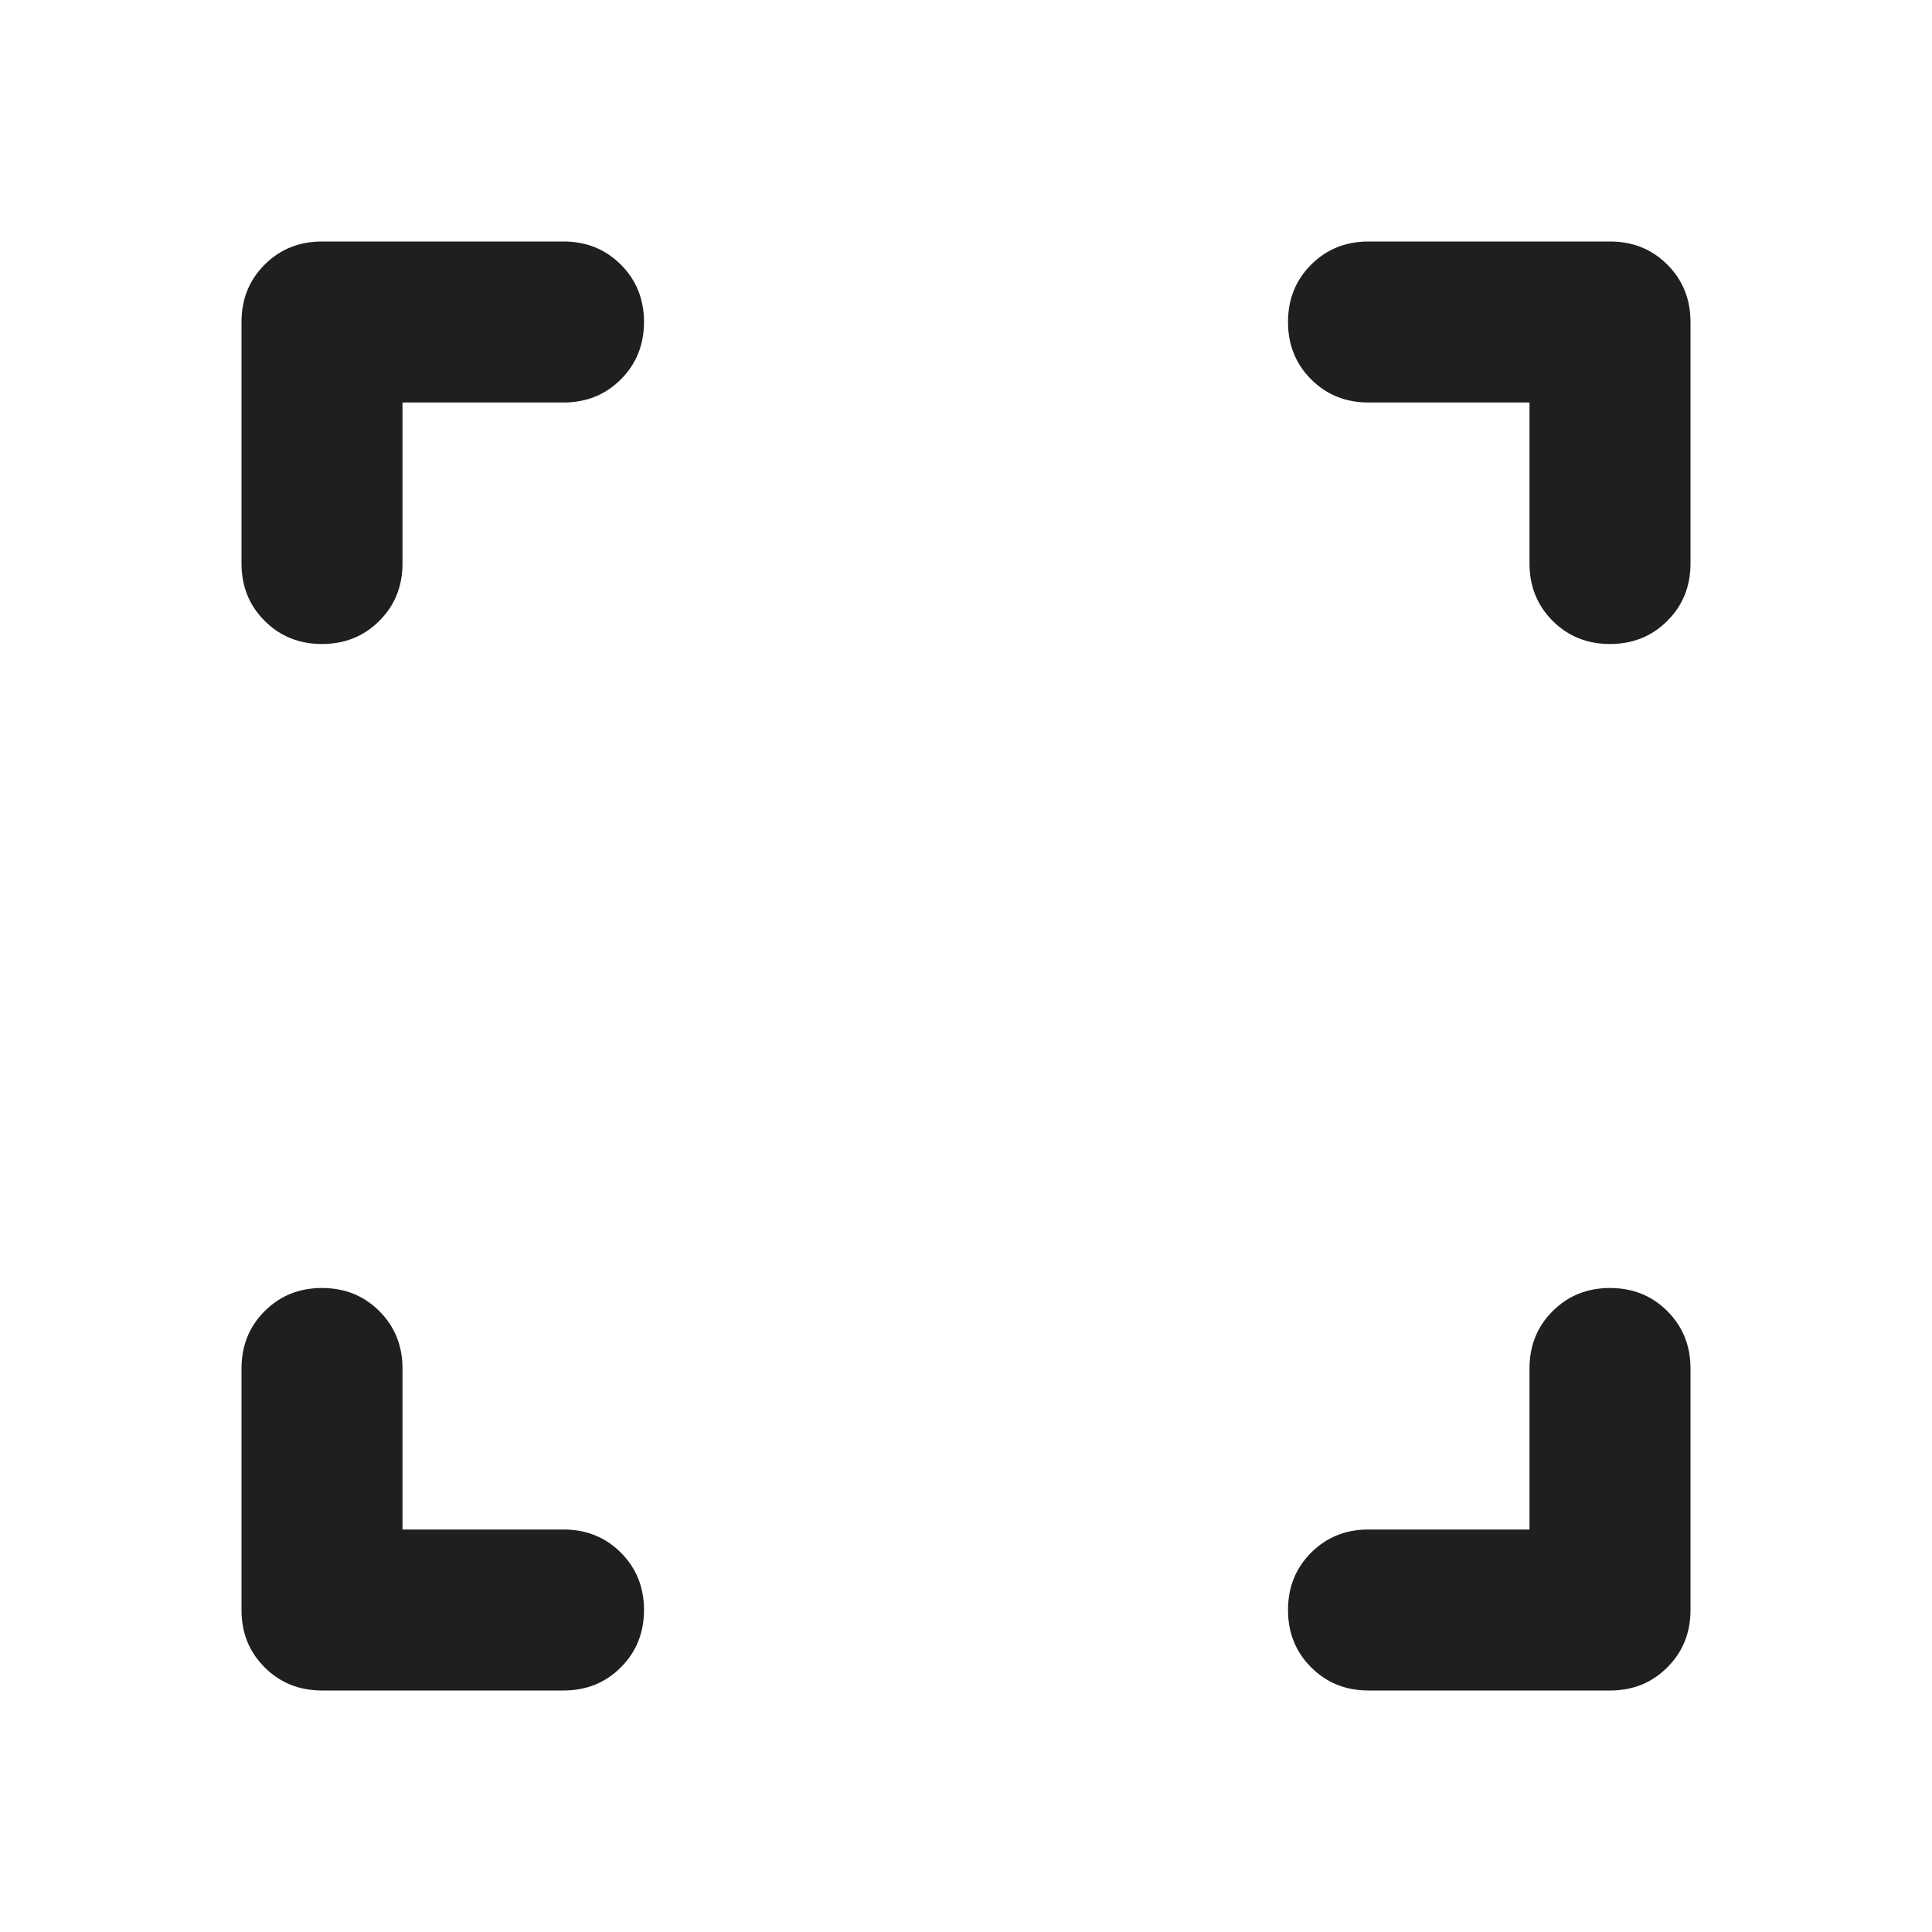
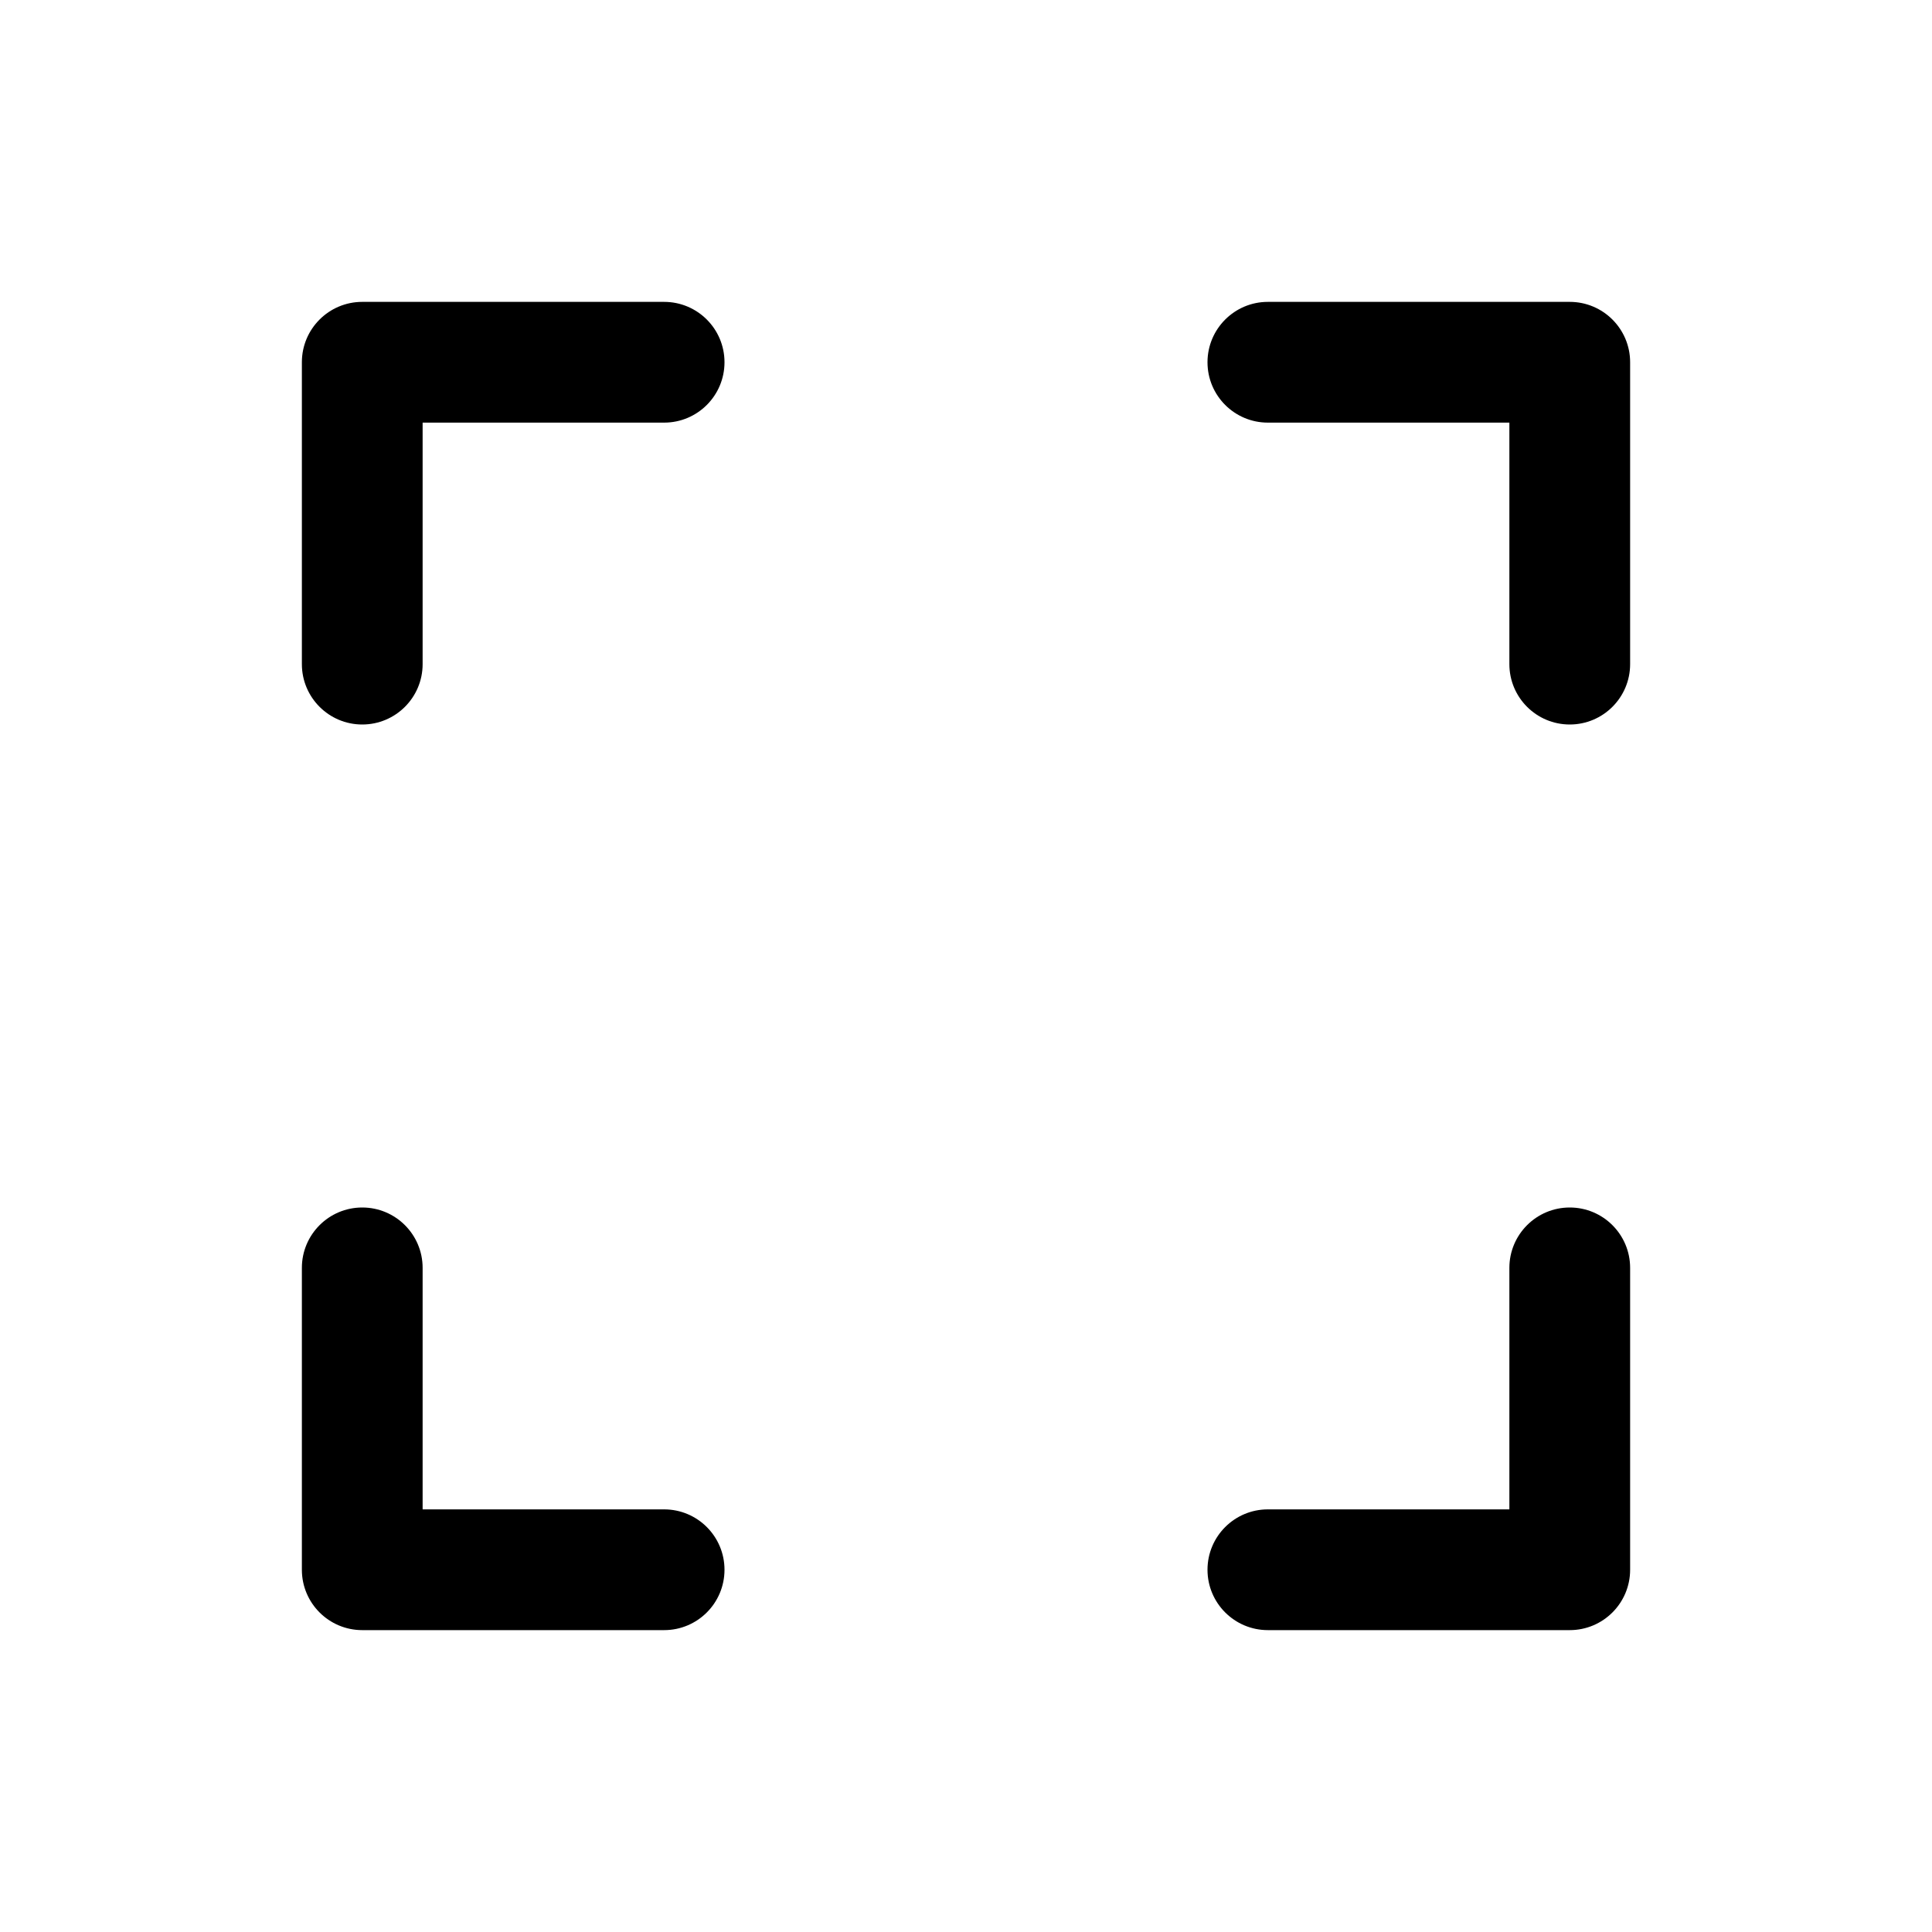
- <svg xmlns="http://www.w3.org/2000/svg" height="24px" viewBox="0 -960 960 960" width="24px" fill="#1f1f1f">
-   <path d="M200-200h80q17 0 28.5 11.5T320-160q0 17-11.5 28.5T280-120H160q-17 0-28.5-11.5T120-160v-120q0-17 11.5-28.5T160-320q17 0 28.5 11.5T200-280v80Zm560 0v-80q0-17 11.5-28.5T800-320q17 0 28.5 11.5T840-280v120q0 17-11.5 28.5T800-120H680q-17 0-28.5-11.5T640-160q0-17 11.5-28.5T680-200h80ZM200-760v80q0 17-11.5 28.5T160-640q-17 0-28.5-11.5T120-680v-120q0-17 11.5-28.5T160-840h120q17 0 28.5 11.5T320-800q0 17-11.5 28.5T280-760h-80Zm560 0h-80q-17 0-28.5-11.5T640-800q0-17 11.5-28.5T680-840h120q17 0 28.5 11.5T840-800v120q0 17-11.5 28.5T800-640q-17 0-28.5-11.5T760-680v-80Z" />
+ <svg xmlns="http://www.w3.org/2000/svg" width="32" height="32" fill="#000000" viewBox="0 0 256 256">
+   <path d="M216,48V88a8,8,0,0,1-16,0V56H168a8,8,0,0,1,0-16h40A8,8,0,0,1,216,48ZM88,200H56V168a8,8,0,0,0-16,0v40a8,8,0,0,0,8,8H88a8,8,0,0,0,0-16Zm120-40a8,8,0,0,0-8,8v32H168a8,8,0,0,0,0,16h40a8,8,0,0,0,8-8V168A8,8,0,0,0,208,160ZM88,40H48a8,8,0,0,0-8,8V88a8,8,0,0,0,16,0V56H88a8,8,0,0,0,0-16Z" />
</svg>
